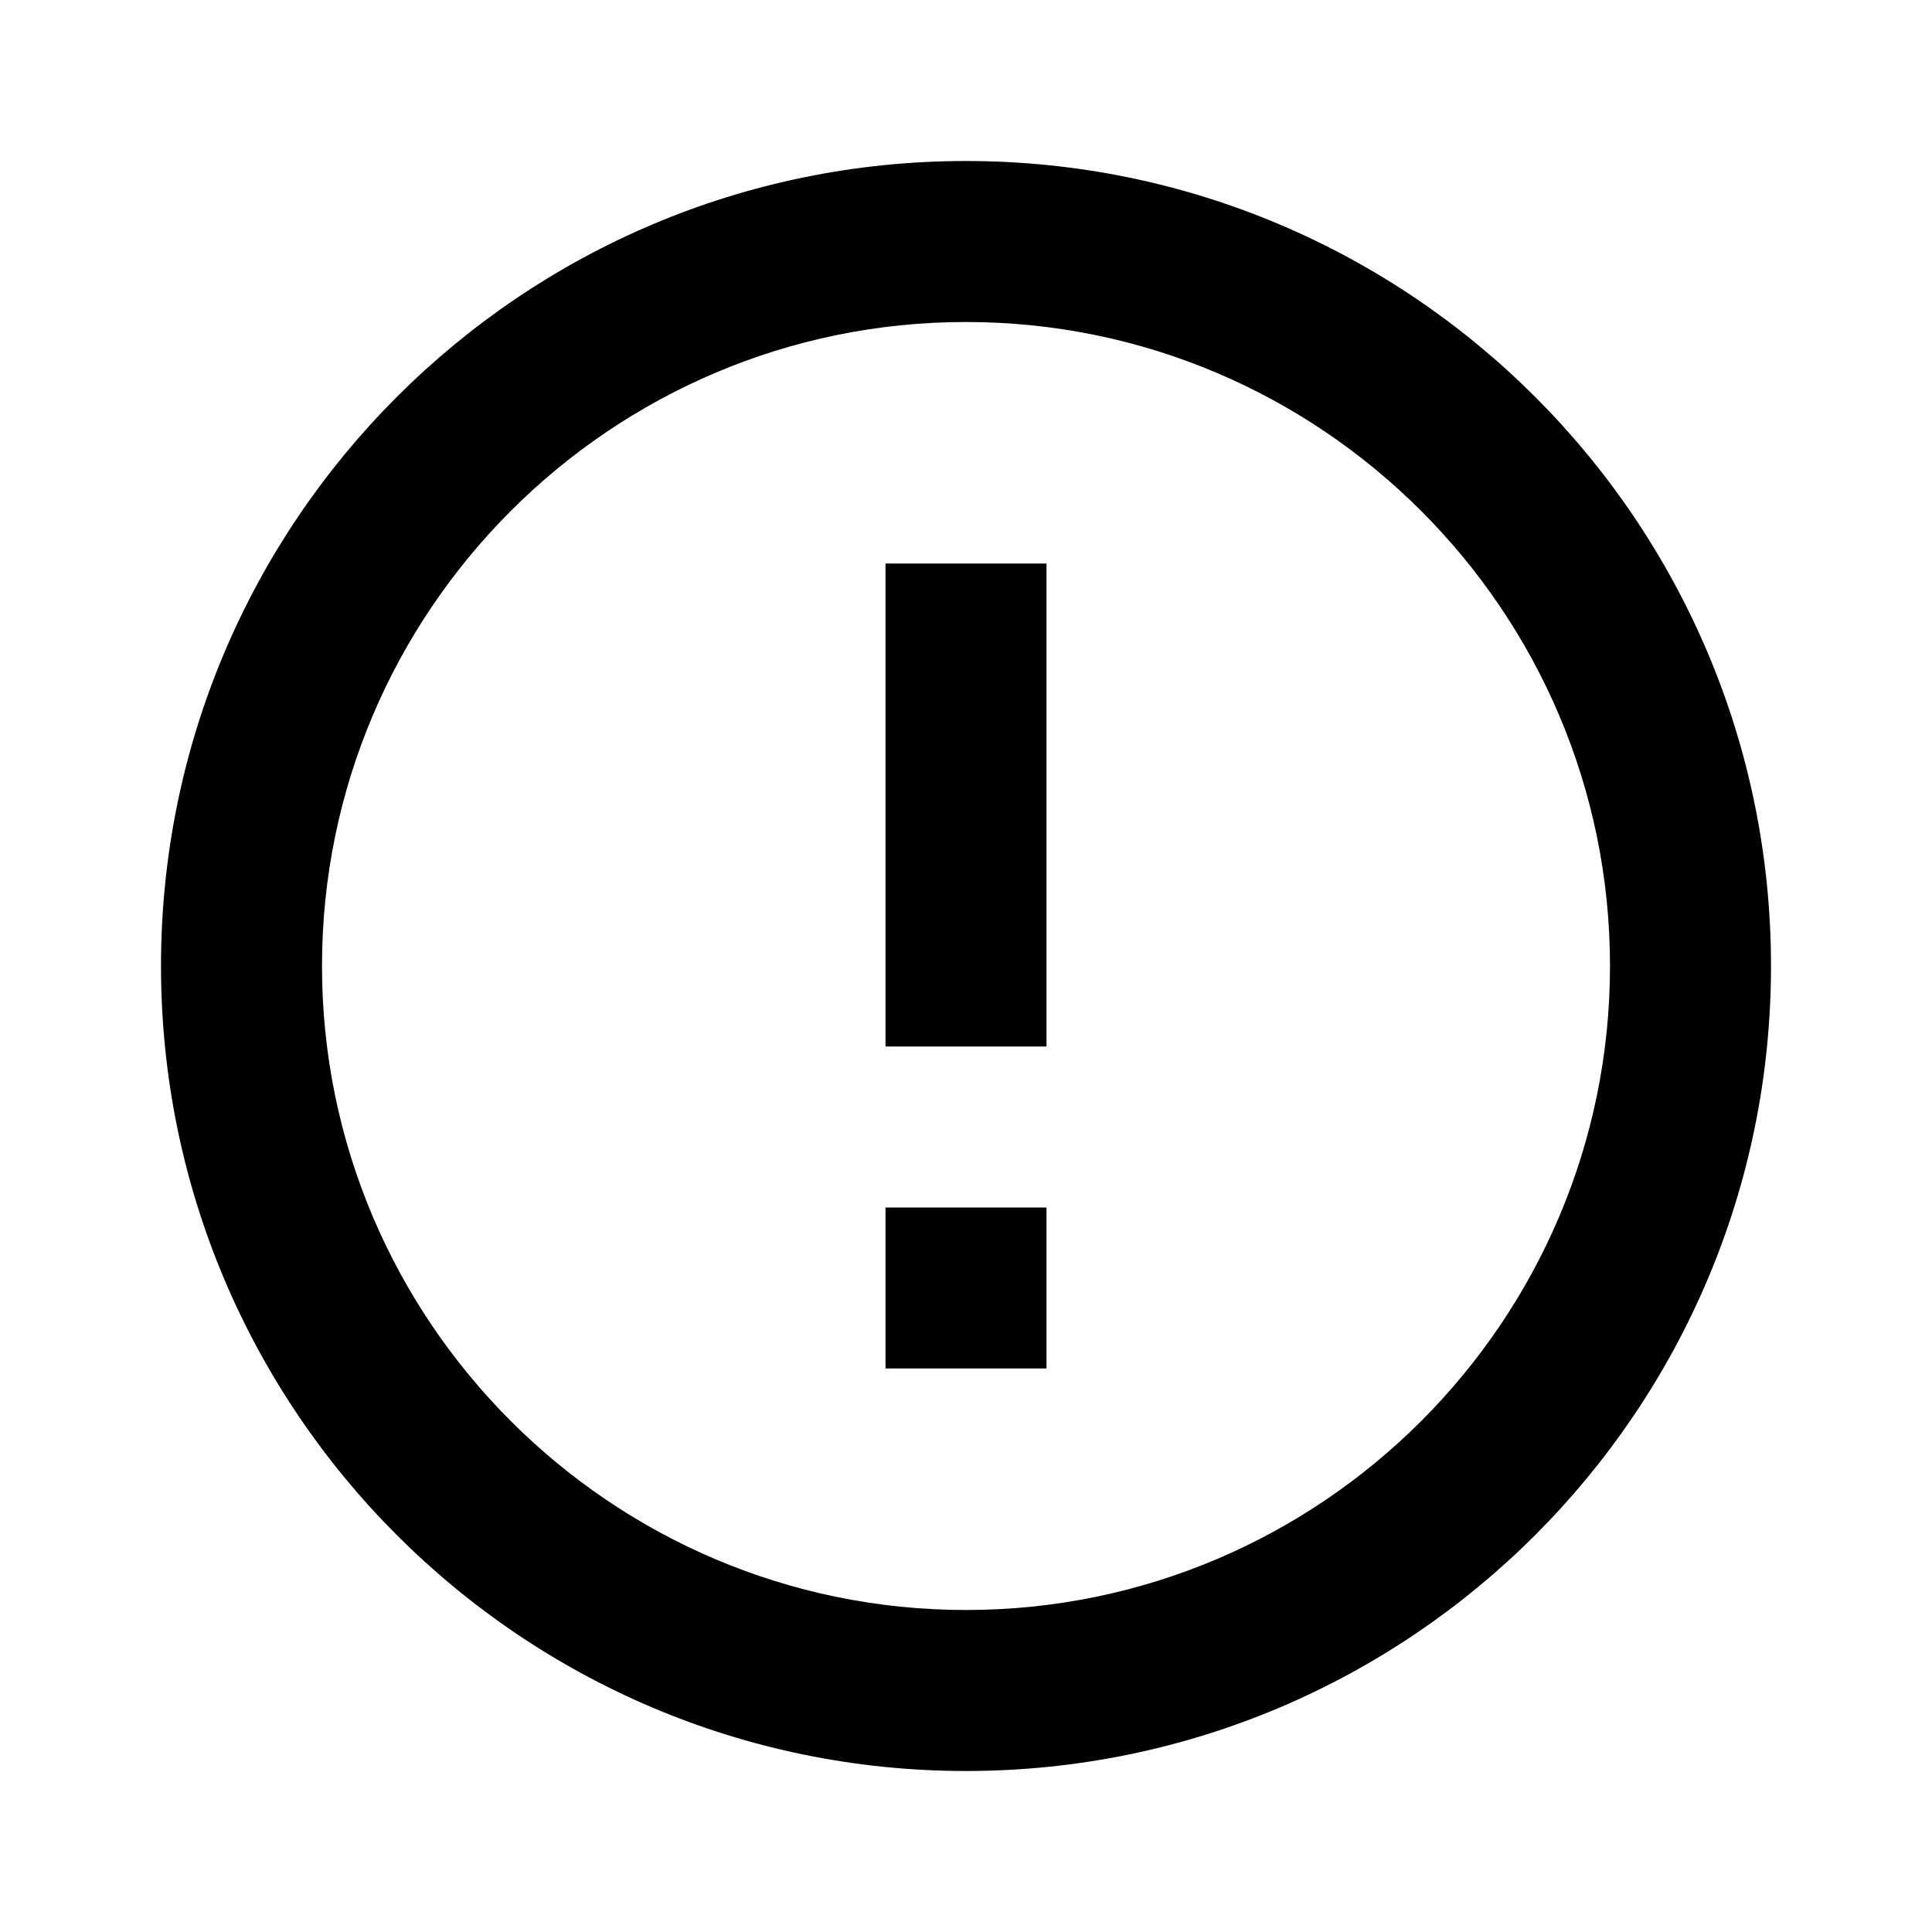
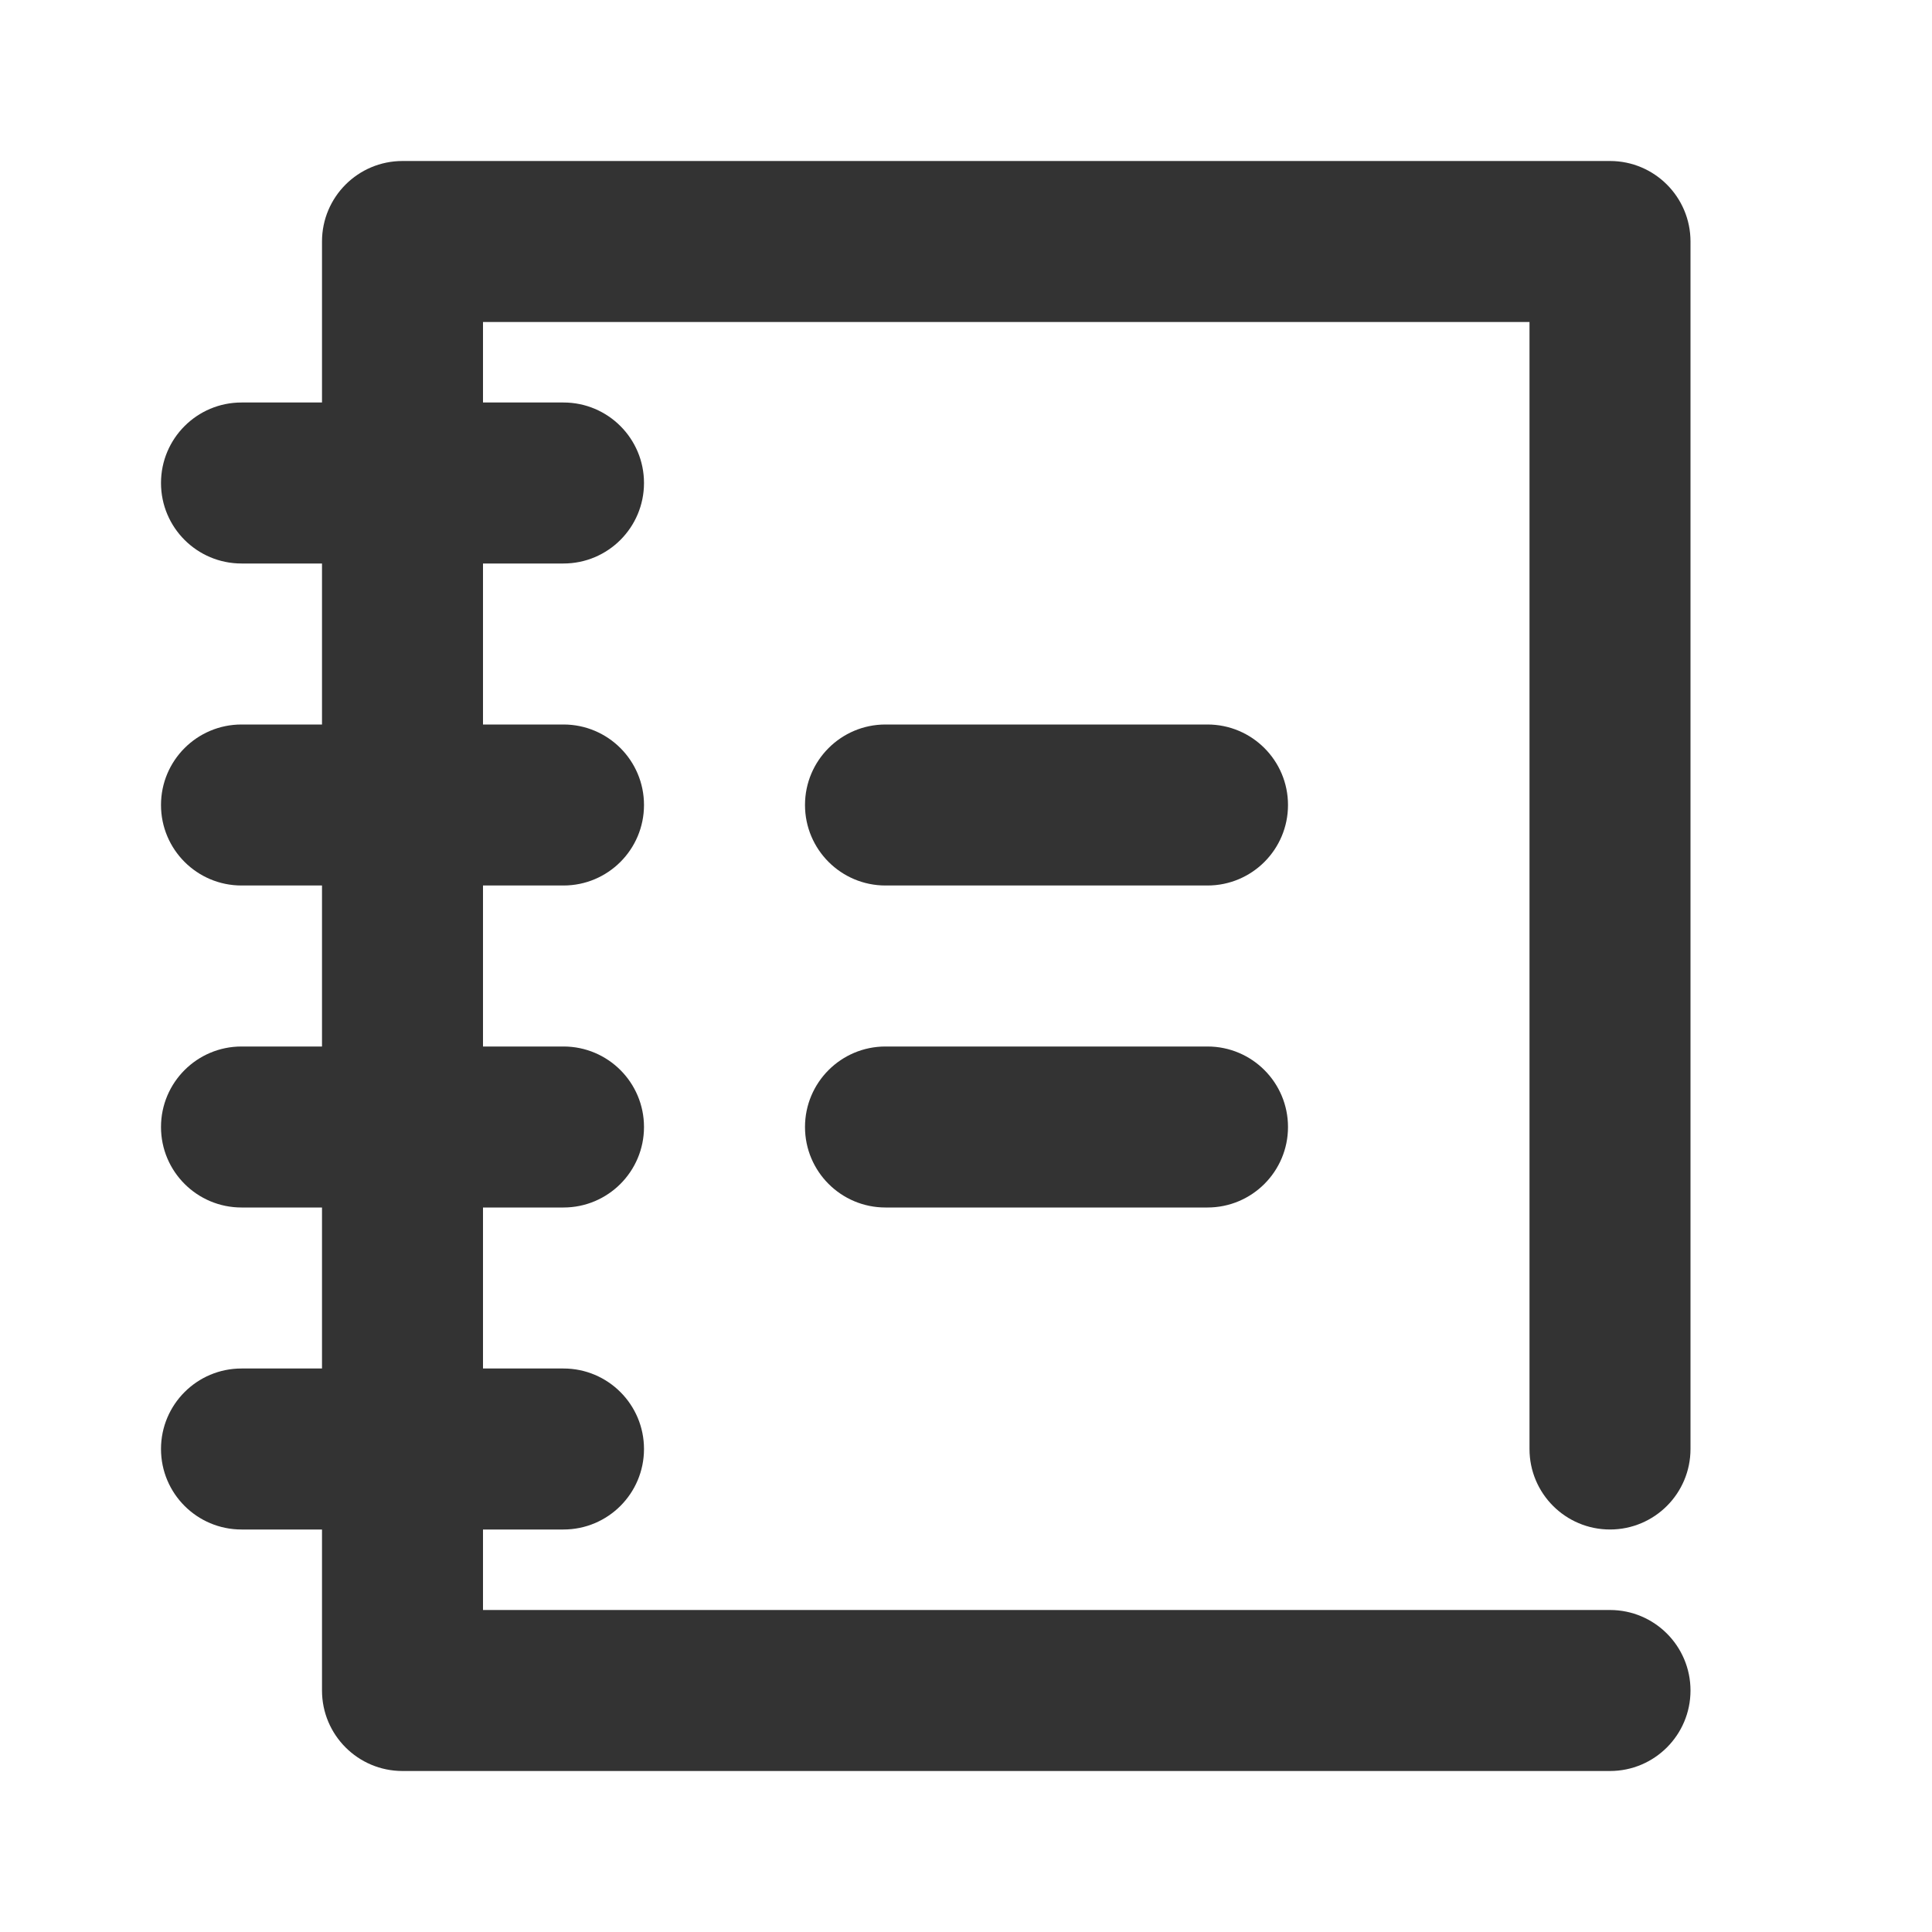
- <svg xmlns="http://www.w3.org/2000/svg" viewBox="0 0 24 24" width="24" height="24">
-   <path d="M12 2C6.48 2 2 6.48 2 12s4.48 10 10 10 10-4.48 10-10S17.52 2 12 2zm0 18c-4.41 0-8-3.59-8-8s3.59-8 8-8 8 3.59 8 8-3.59 8-8 8zm-1-13h2v6h-2zm0 8h2v2h-2z" fill="#000" />
+ <svg xmlns="http://www.w3.org/2000/svg" width="800px" height="800px" viewBox="0 0 24 24" data-name="025_SCIENCE" id="_025_SCIENCE">
+   <defs>
+     <style>.cls-1{fill:#333;}</style>
+   </defs>
+   <path class="cls-1" d="M20,22H5a1,1,0,0,1-1-1V3A1,1,0,0,1,5,2H20a1,1,0,0,1,1,1V18a1,1,0,0,1-2,0V4H6V20H20a1,1,0,0,1,0,2Z" />
+   <path class="cls-1" d="M7,7H3A1,1,0,0,1,3,5H7A1,1,0,0,1,7,7Z" />
+   <path class="cls-1" d="M7,11H3A1,1,0,0,1,3,9H7a1,1,0,0,1,0,2Z" />
+   <path class="cls-1" d="M7,15H3a1,1,0,0,1,0-2H7a1,1,0,0,1,0,2Z" />
+   <path class="cls-1" d="M7,19H3a1,1,0,0,1,0-2H7a1,1,0,0,1,0,2Z" />
+   <path class="cls-1" d="M15,11H11a1,1,0,0,1,0-2h4a1,1,0,0,1,0,2Z" />
+   <path class="cls-1" d="M15,15H11a1,1,0,0,1,0-2h4a1,1,0,0,1,0,2Z" />
</svg>
